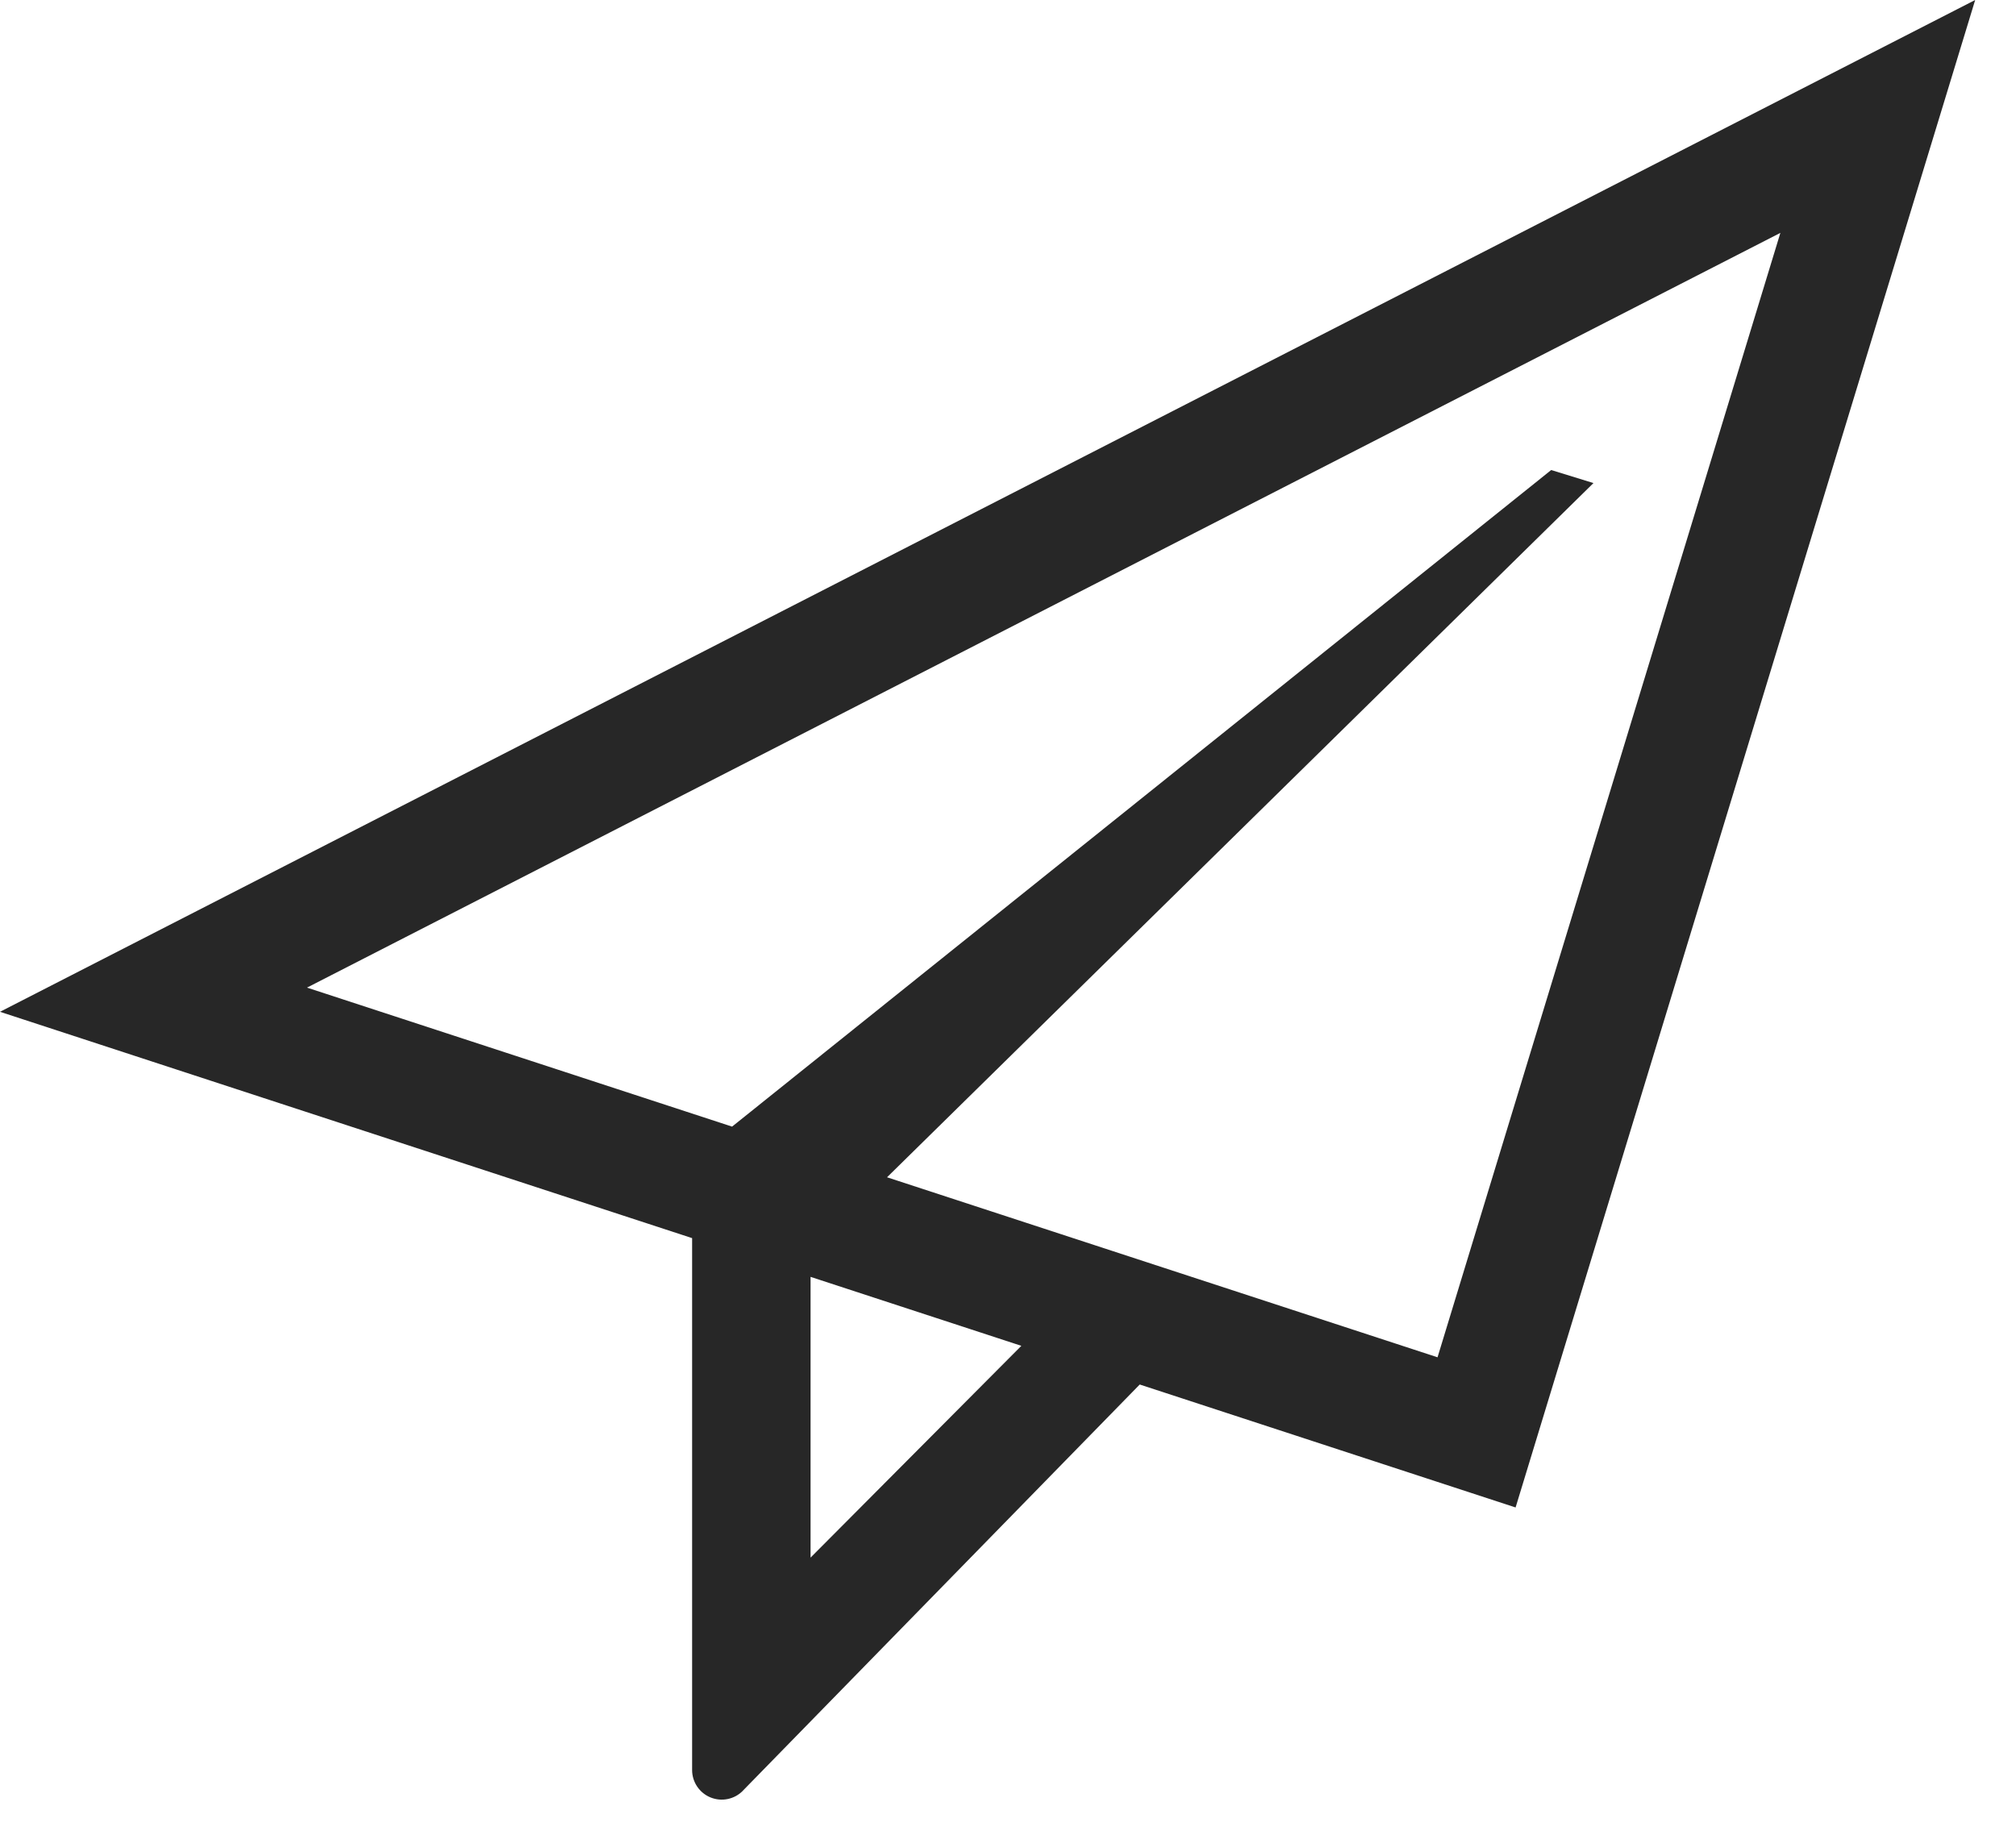
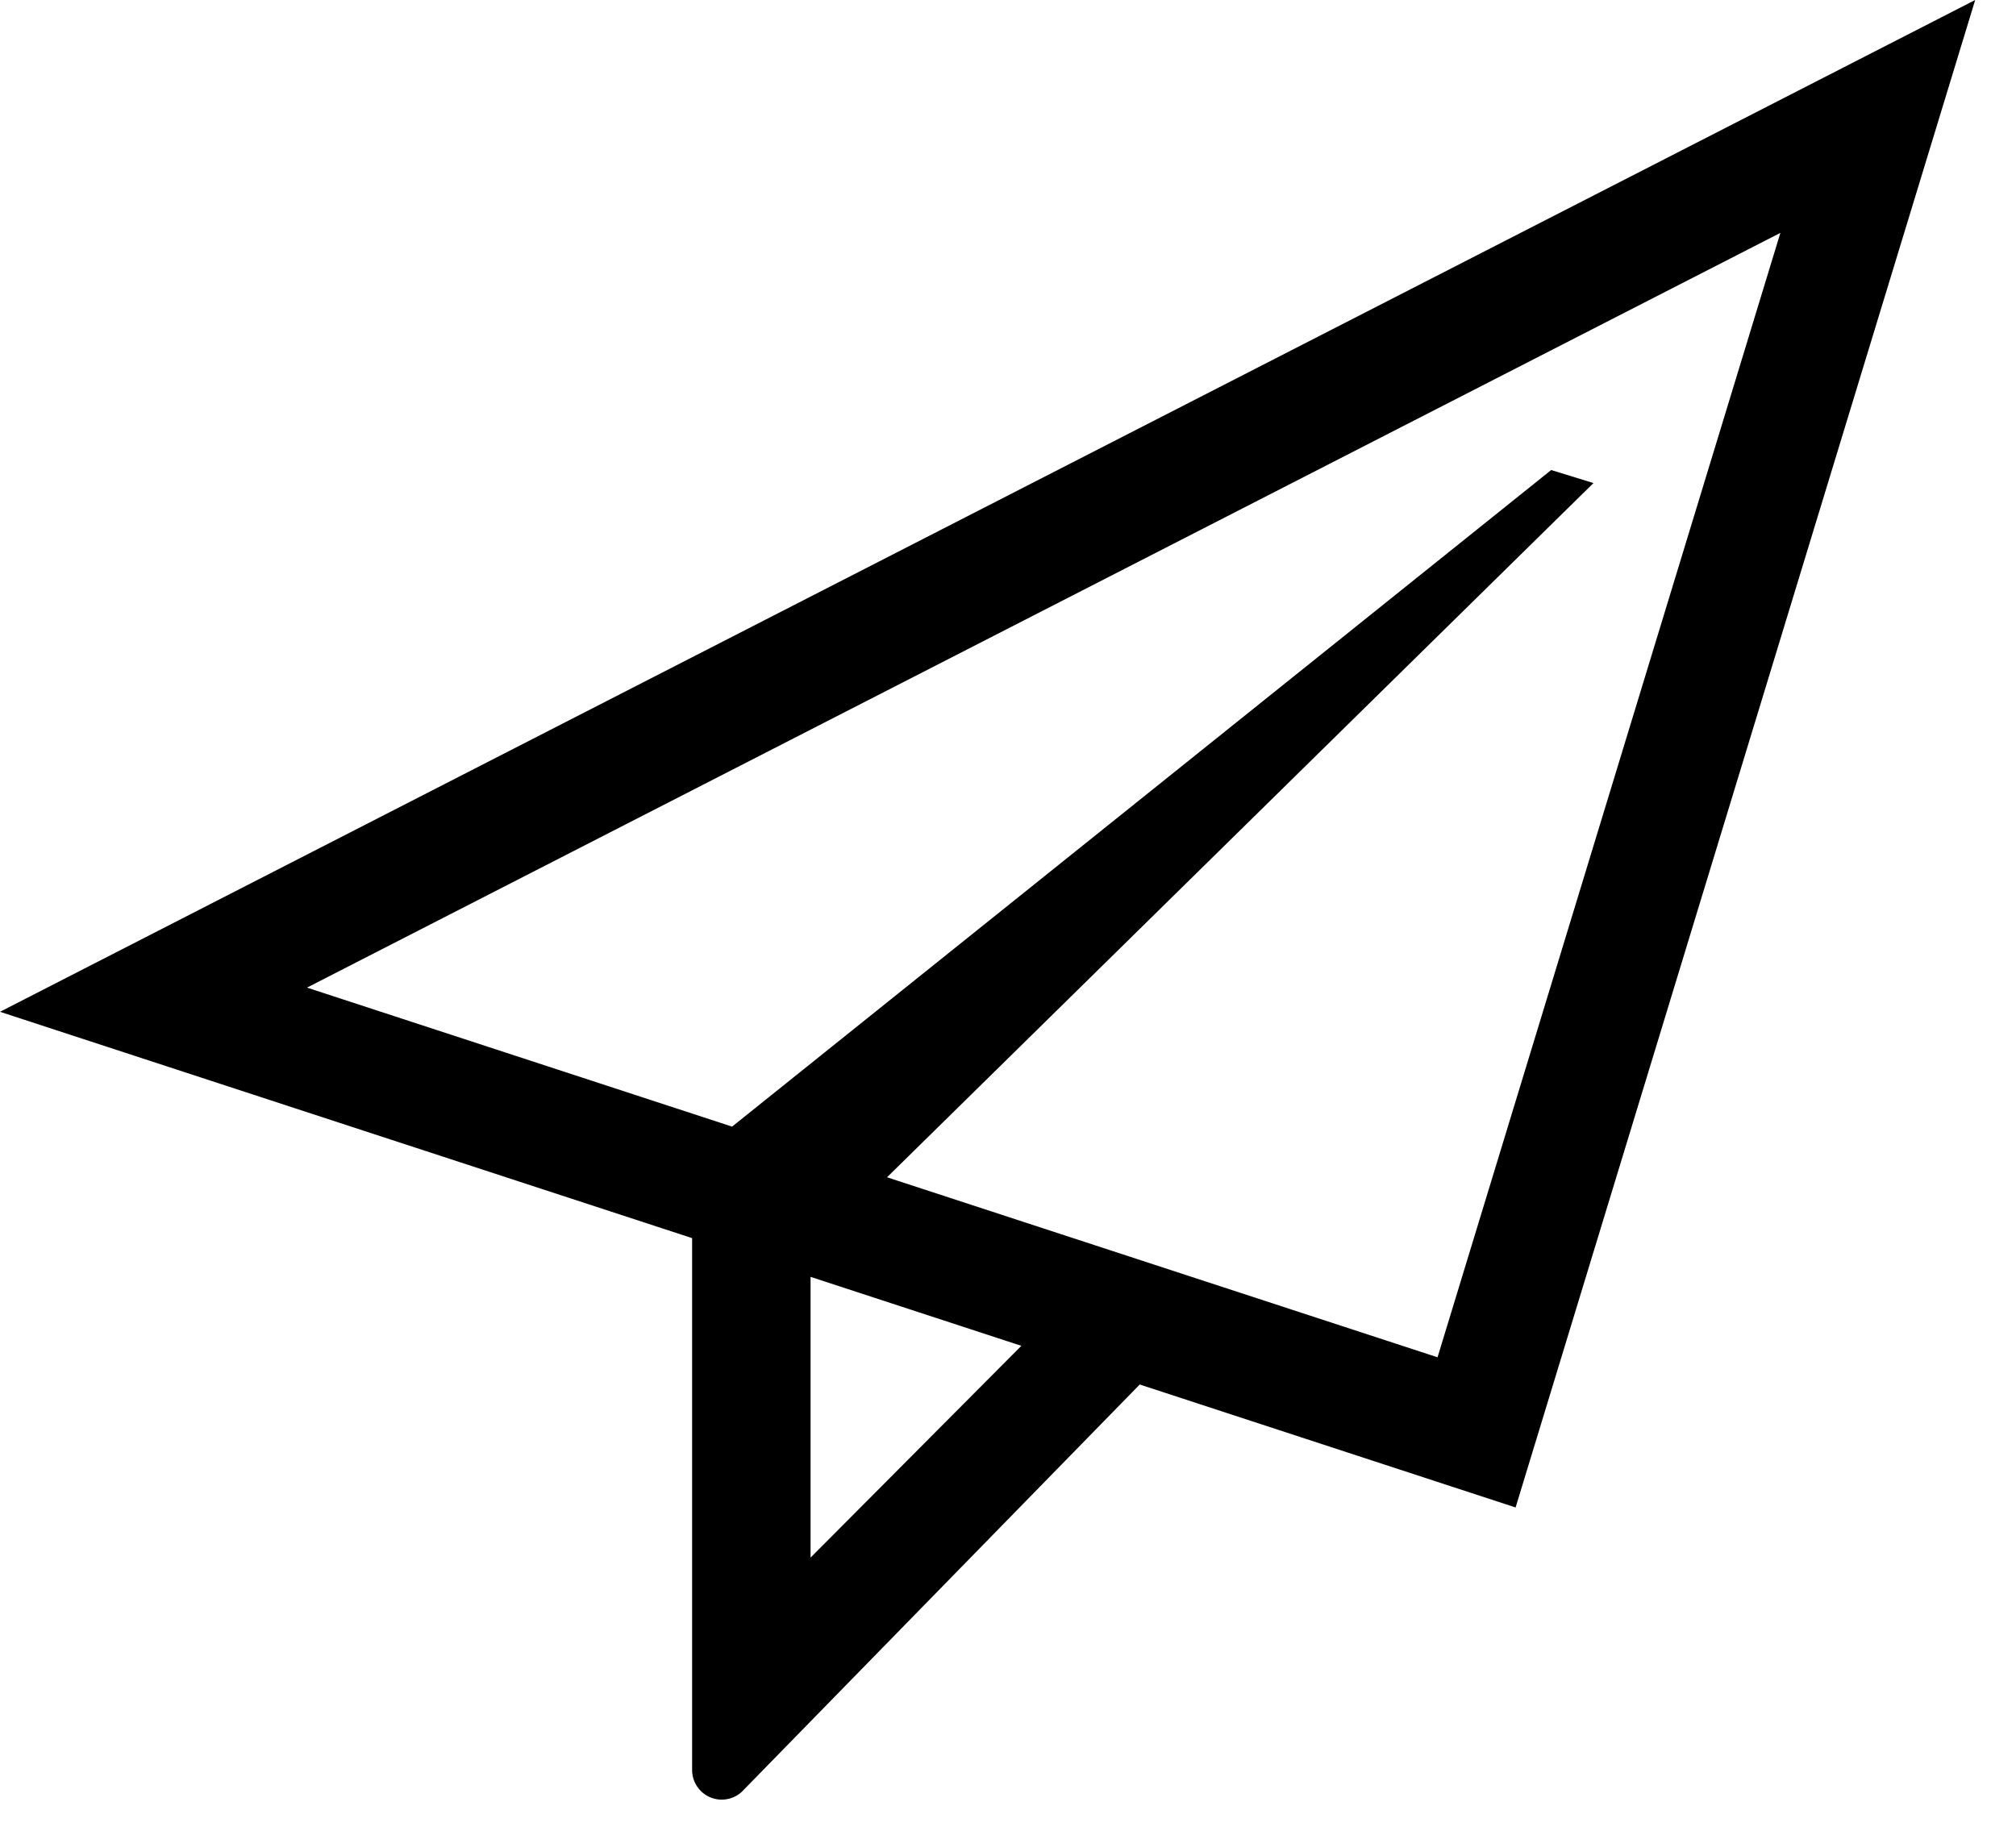
<svg xmlns="http://www.w3.org/2000/svg" viewBox="0 0 32 29">
-   <path d="M11.62 17.886L24.622 7.462l.671.207L14.08 18.69l8.738 2.858L28.26 3.697 4.873 15.679l6.748 2.207zm.172 10.543a.47.47 0 0 1-.806-.329v-8.444L0 16.063 31.352 0l-7.295 23.932-5.966-1.952-6.3 6.449zm4.42-7.063l-3.346-1.095v4.457l3.346-3.362z" fill="#272727" fill-rule="nonzero" />
+   <path d="M11.62 17.886L24.622 7.462l.671.207L14.08 18.69l8.738 2.858L28.26 3.697 4.873 15.679l6.748 2.207zm.172 10.543a.47.47 0 0 1-.806-.329v-8.444L0 16.063 31.352 0l-7.295 23.932-5.966-1.952-6.3 6.449zm4.42-7.063l-3.346-1.095v4.457l3.346-3.362z" fill="currentColor" fill-rule="nonzero" />
</svg>
